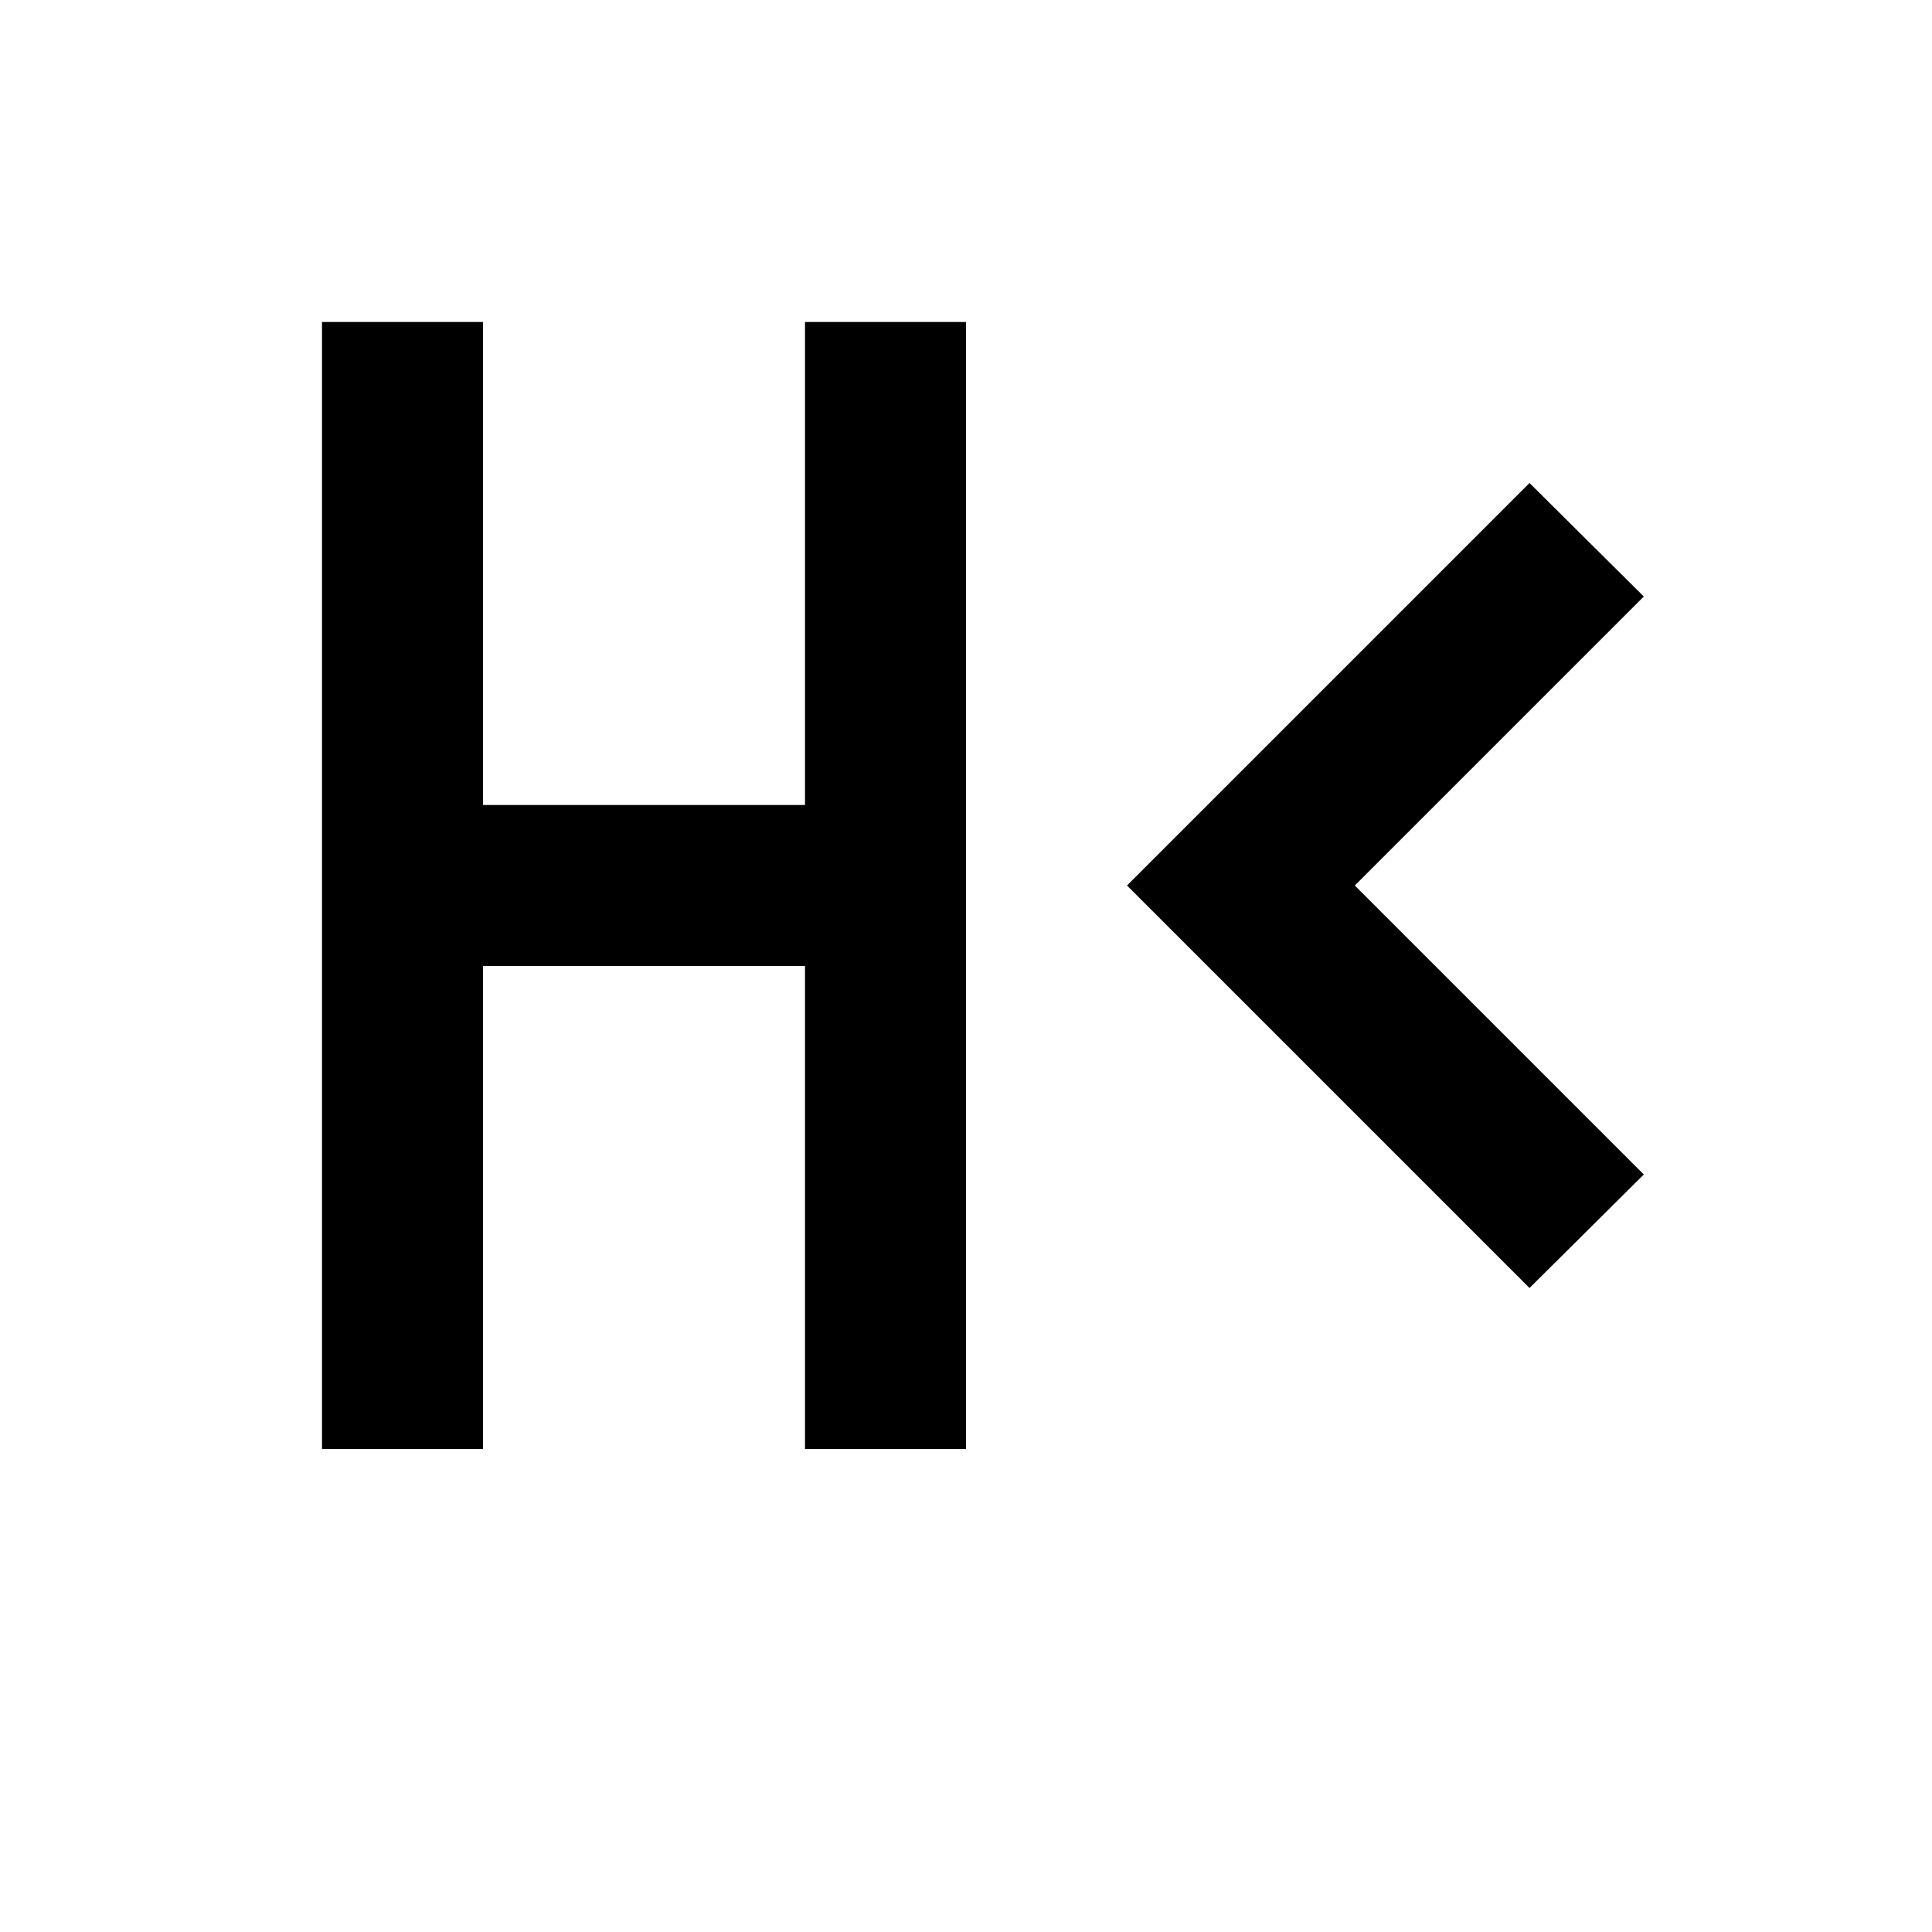
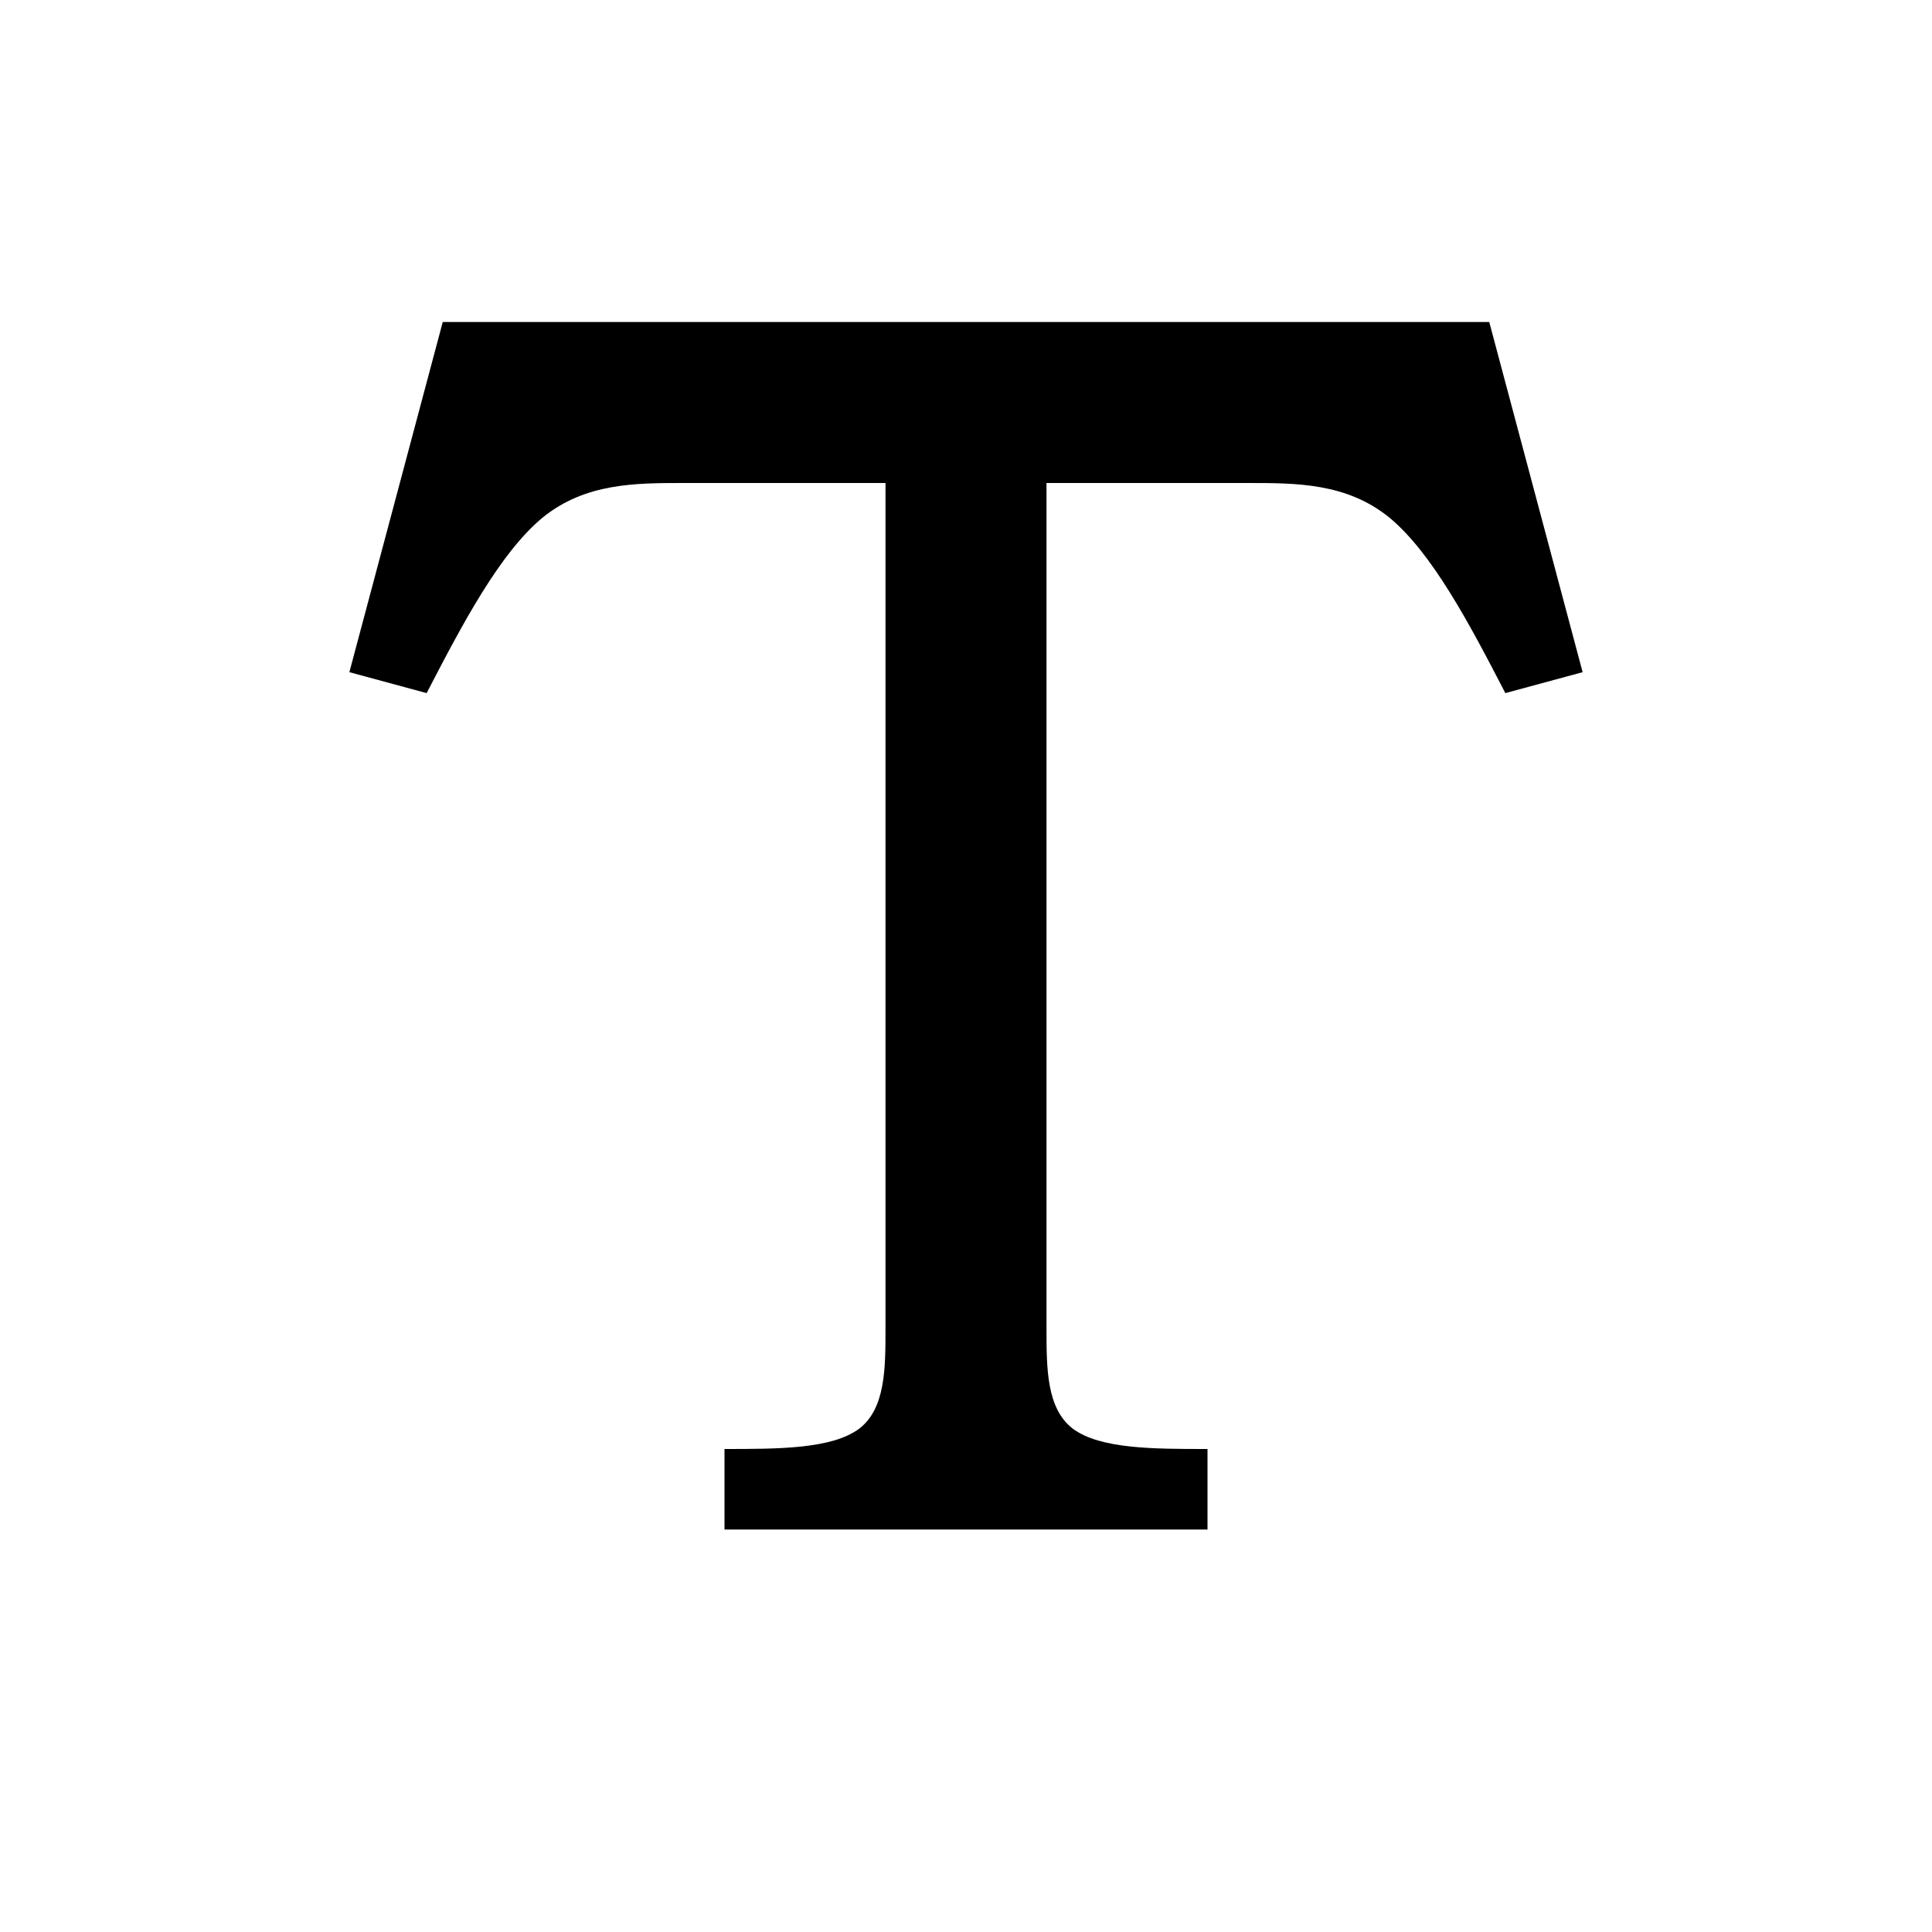
<svg xmlns="http://www.w3.org/2000/svg" version="1.1" width="24" height="24" viewBox="0 0 24 24">
-   <path d="M4,4H6V10H10V4H12V18H10V12H6V18H4V4M20.42,7.41L16.83,11L20.42,14.59L19,16L14,11L19,6L20.42,7.41Z" />
+   <path d="M18.5,4L19.66,8.35L18.7,8.61C18.25,7.74 17.79,6.87 17.26,6.43C16.73,6 16.11,6 15.5,6H13V16.5C13,17 13,17.5 13.33,17.75C13.67,18 14.33,18 15,18V19H9V18C9.67,18 10.33,18 10.67,17.75C11,17.5 11,17 11,16.5V6H8.5C7.89,6 7.27,6 6.74,6.43C6.21,6.87 5.75,7.74 5.3,8.61L4.34,8.35L5.5,4H18.5Z" />
</svg>
